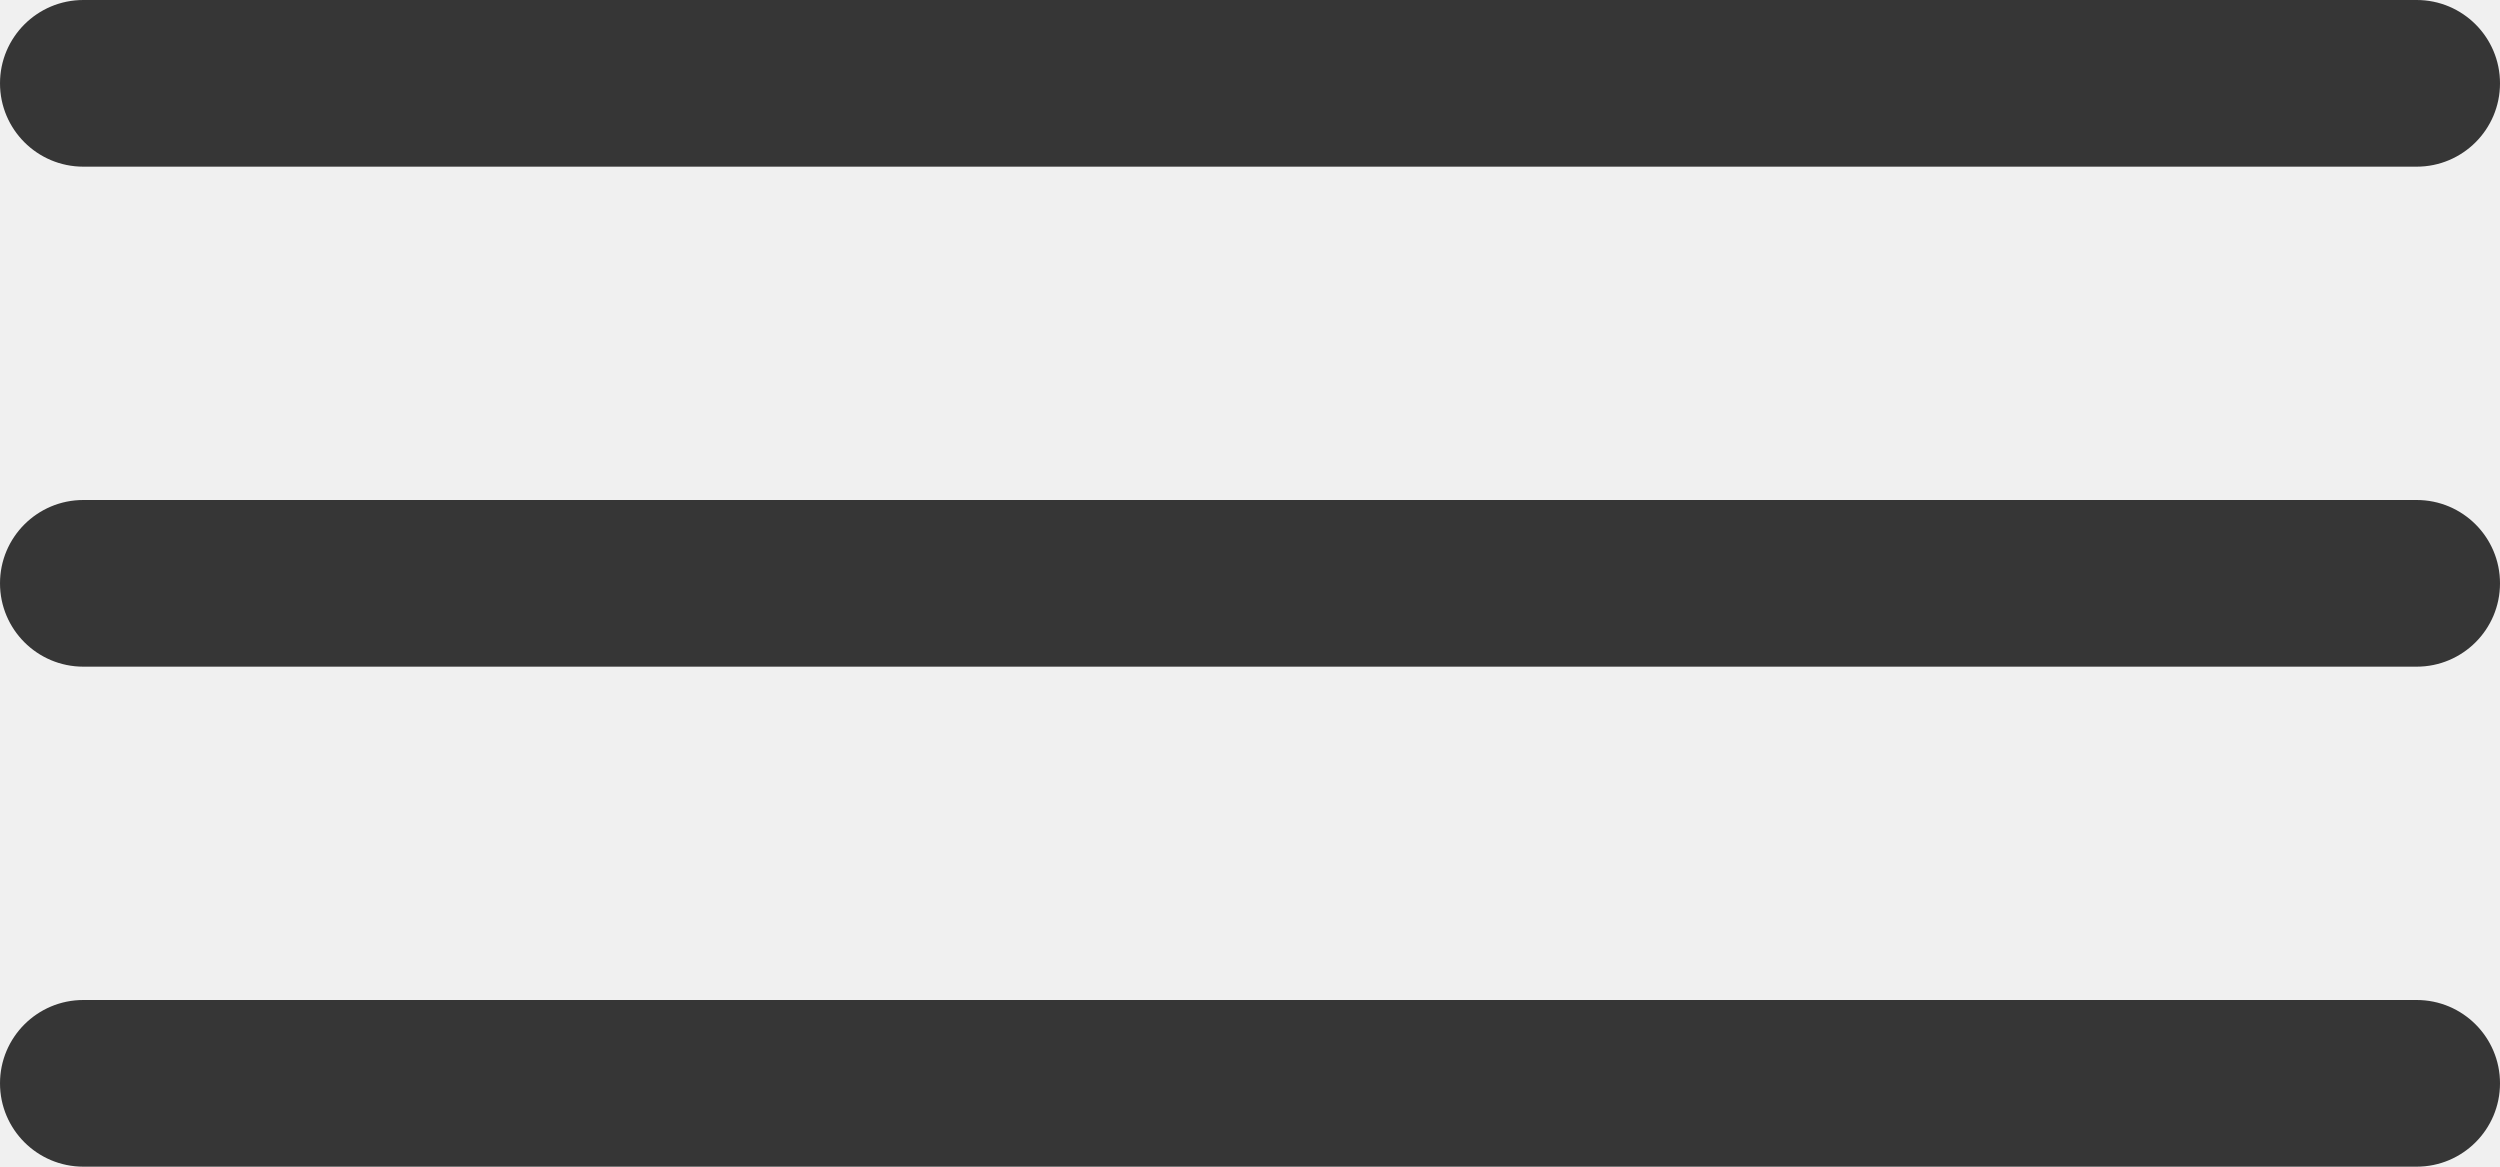
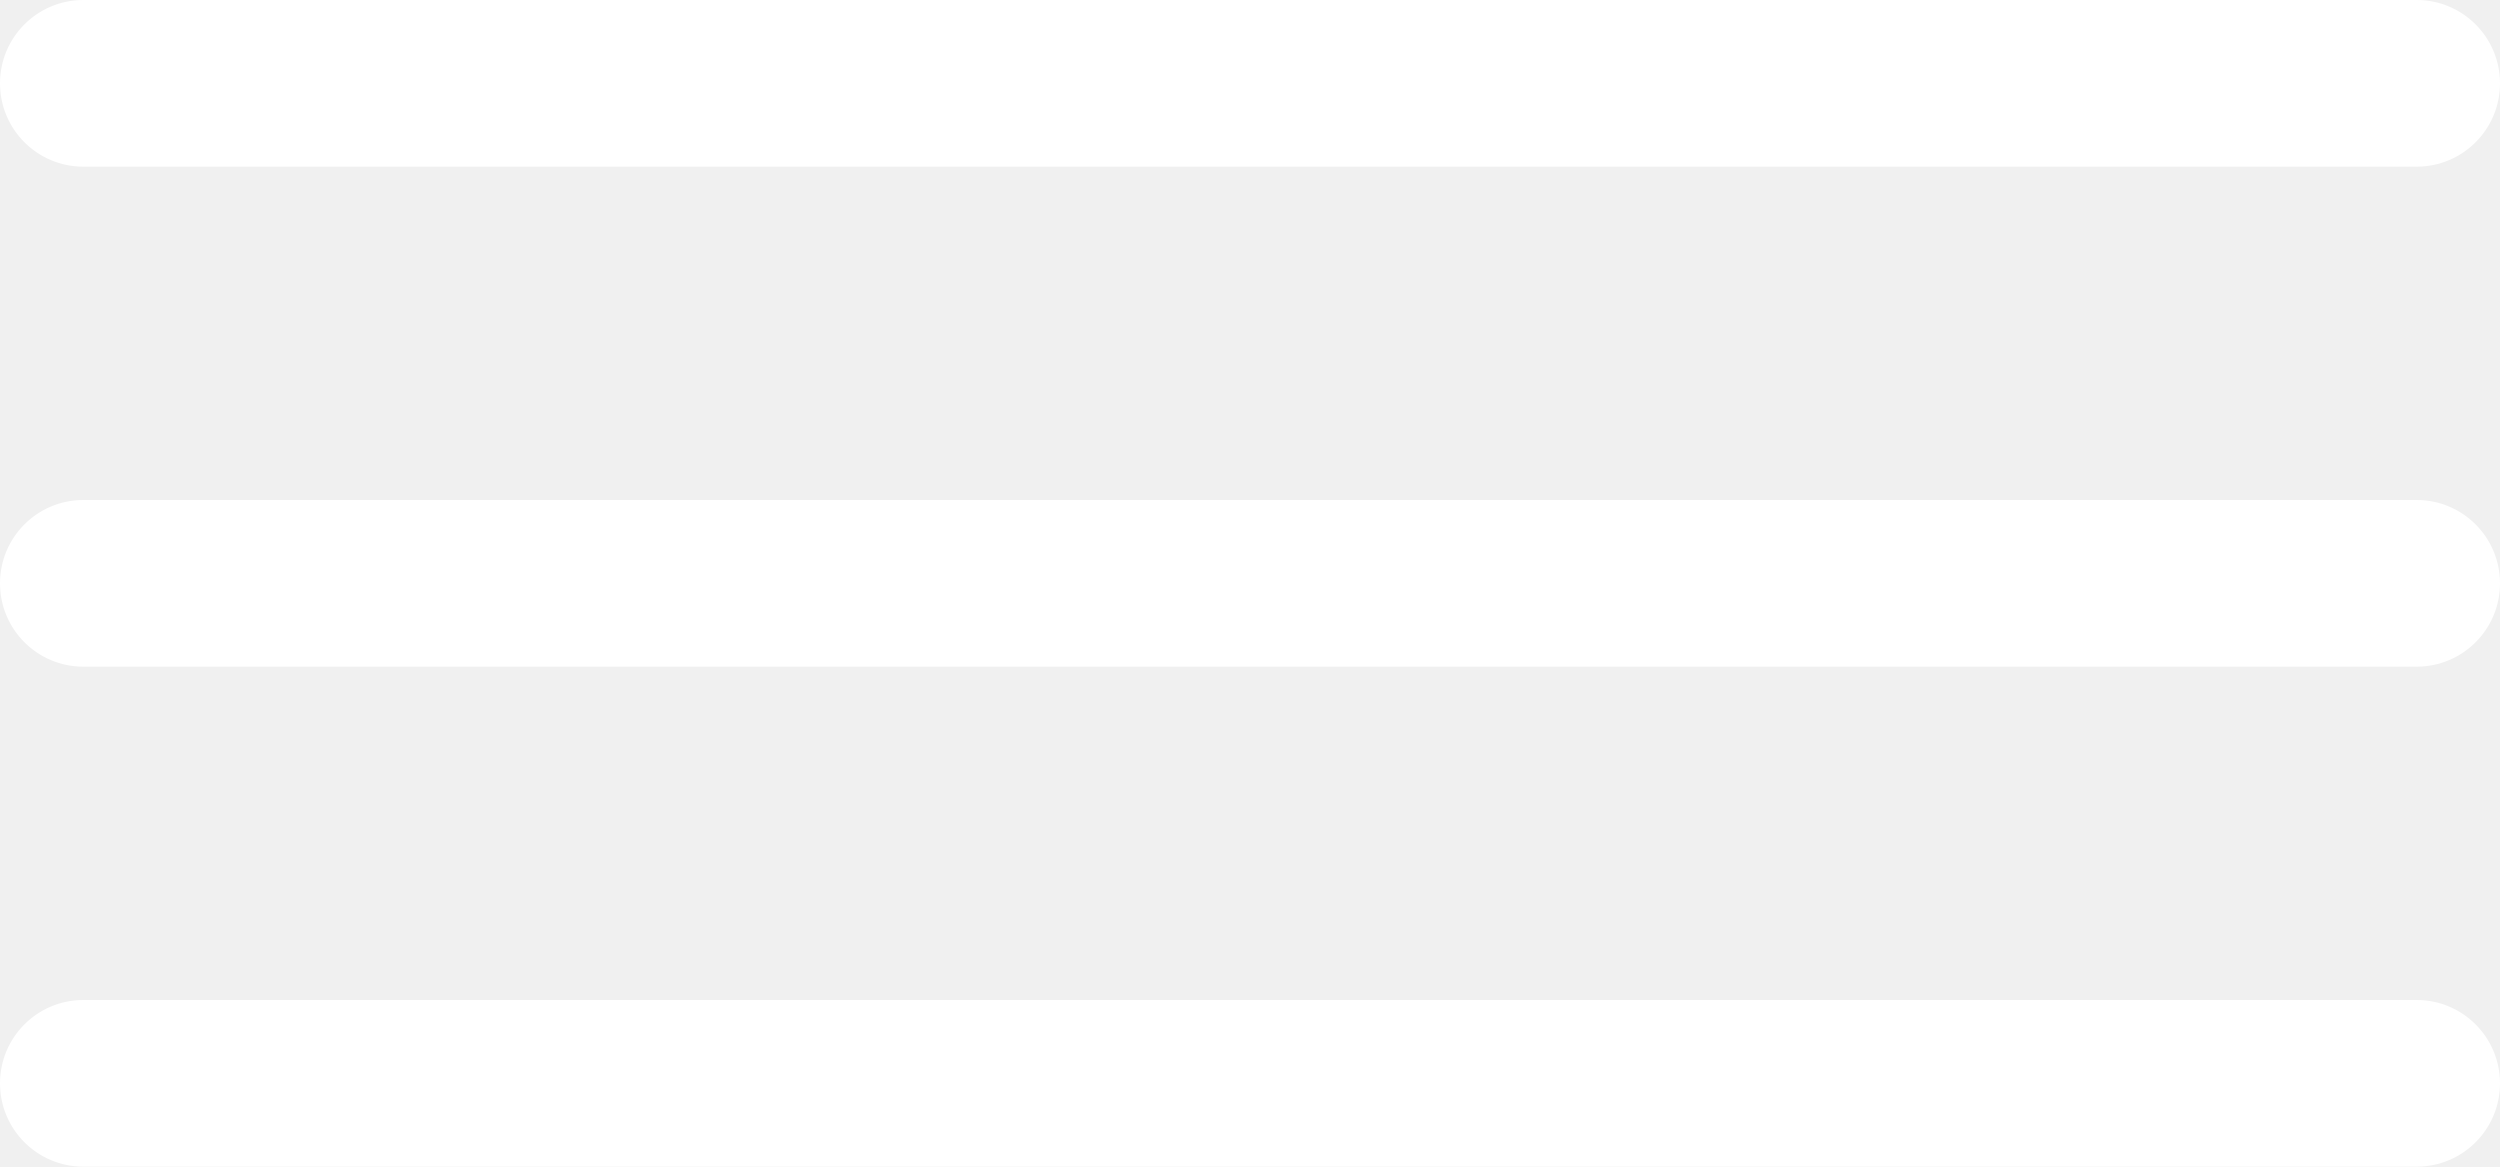
<svg xmlns="http://www.w3.org/2000/svg" width="30" height="14" viewBox="0 0 30 14" fill="none">
-   <rect width="30" height="2" rx="1" fill="#363636" />
-   <rect y="6" width="30" height="2" rx="1" fill="#363636" />
-   <rect y="12" width="30" height="2" rx="1" fill="#363636" />
+   <rect width="30" height="2" rx="1" fill="#fff" />
+   <rect y="6" width="30" height="2" rx="1" fill="#fff" />
+   <rect y="12" width="30" height="2" rx="1" fill="#fff" />
</svg>
